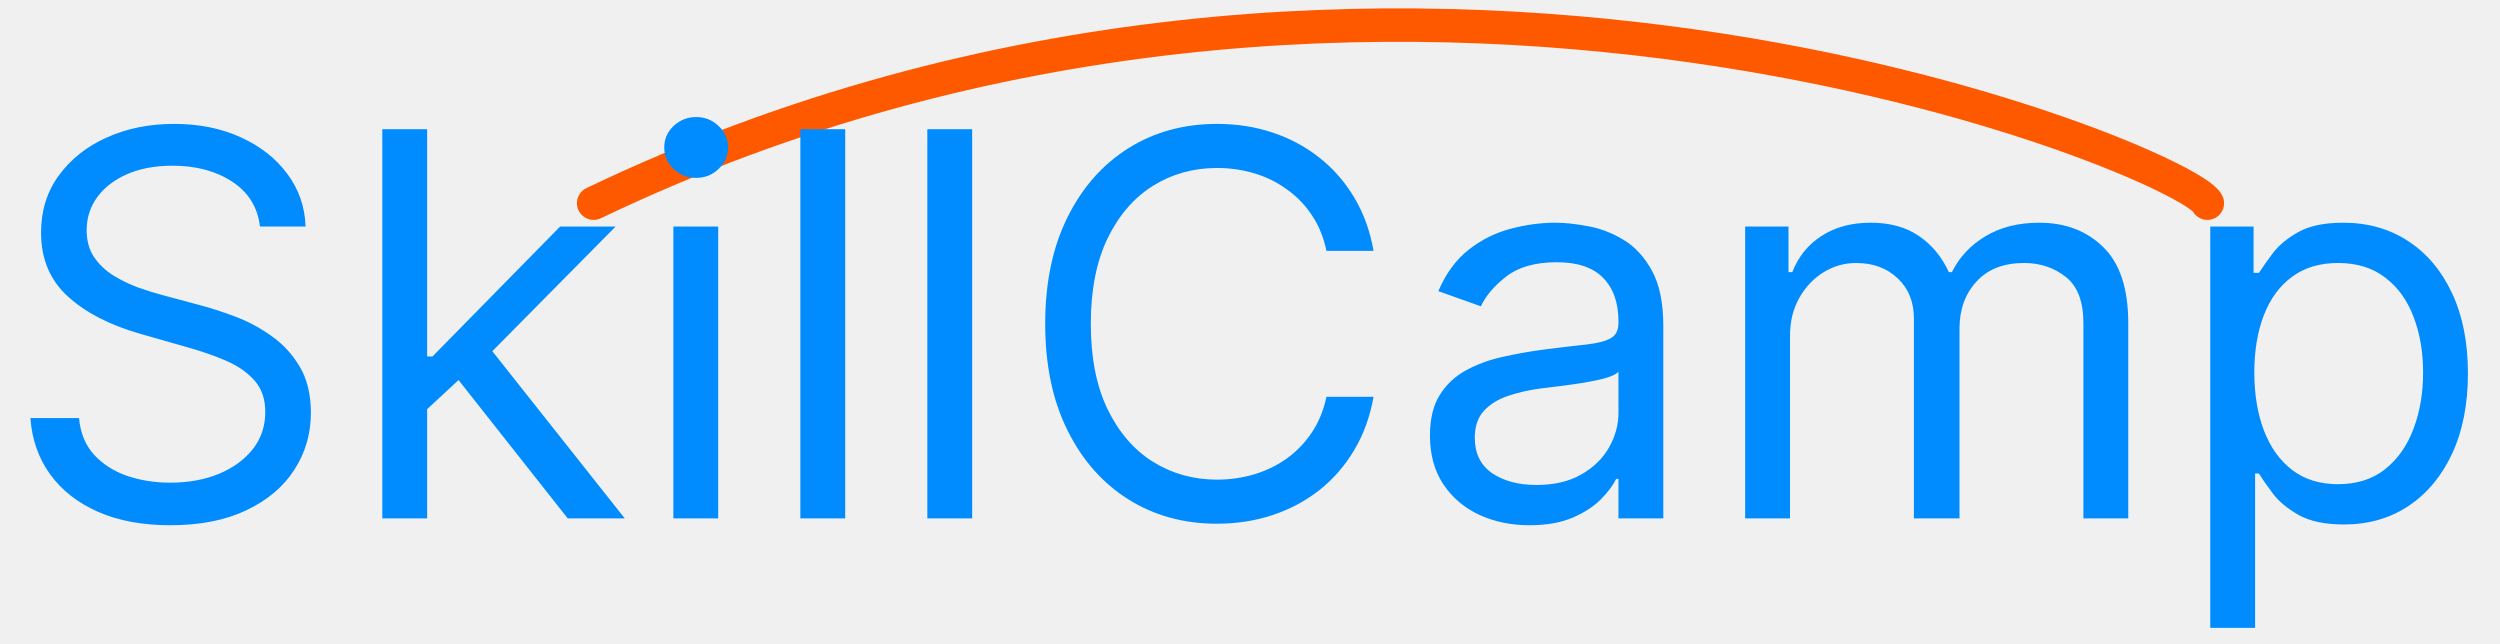
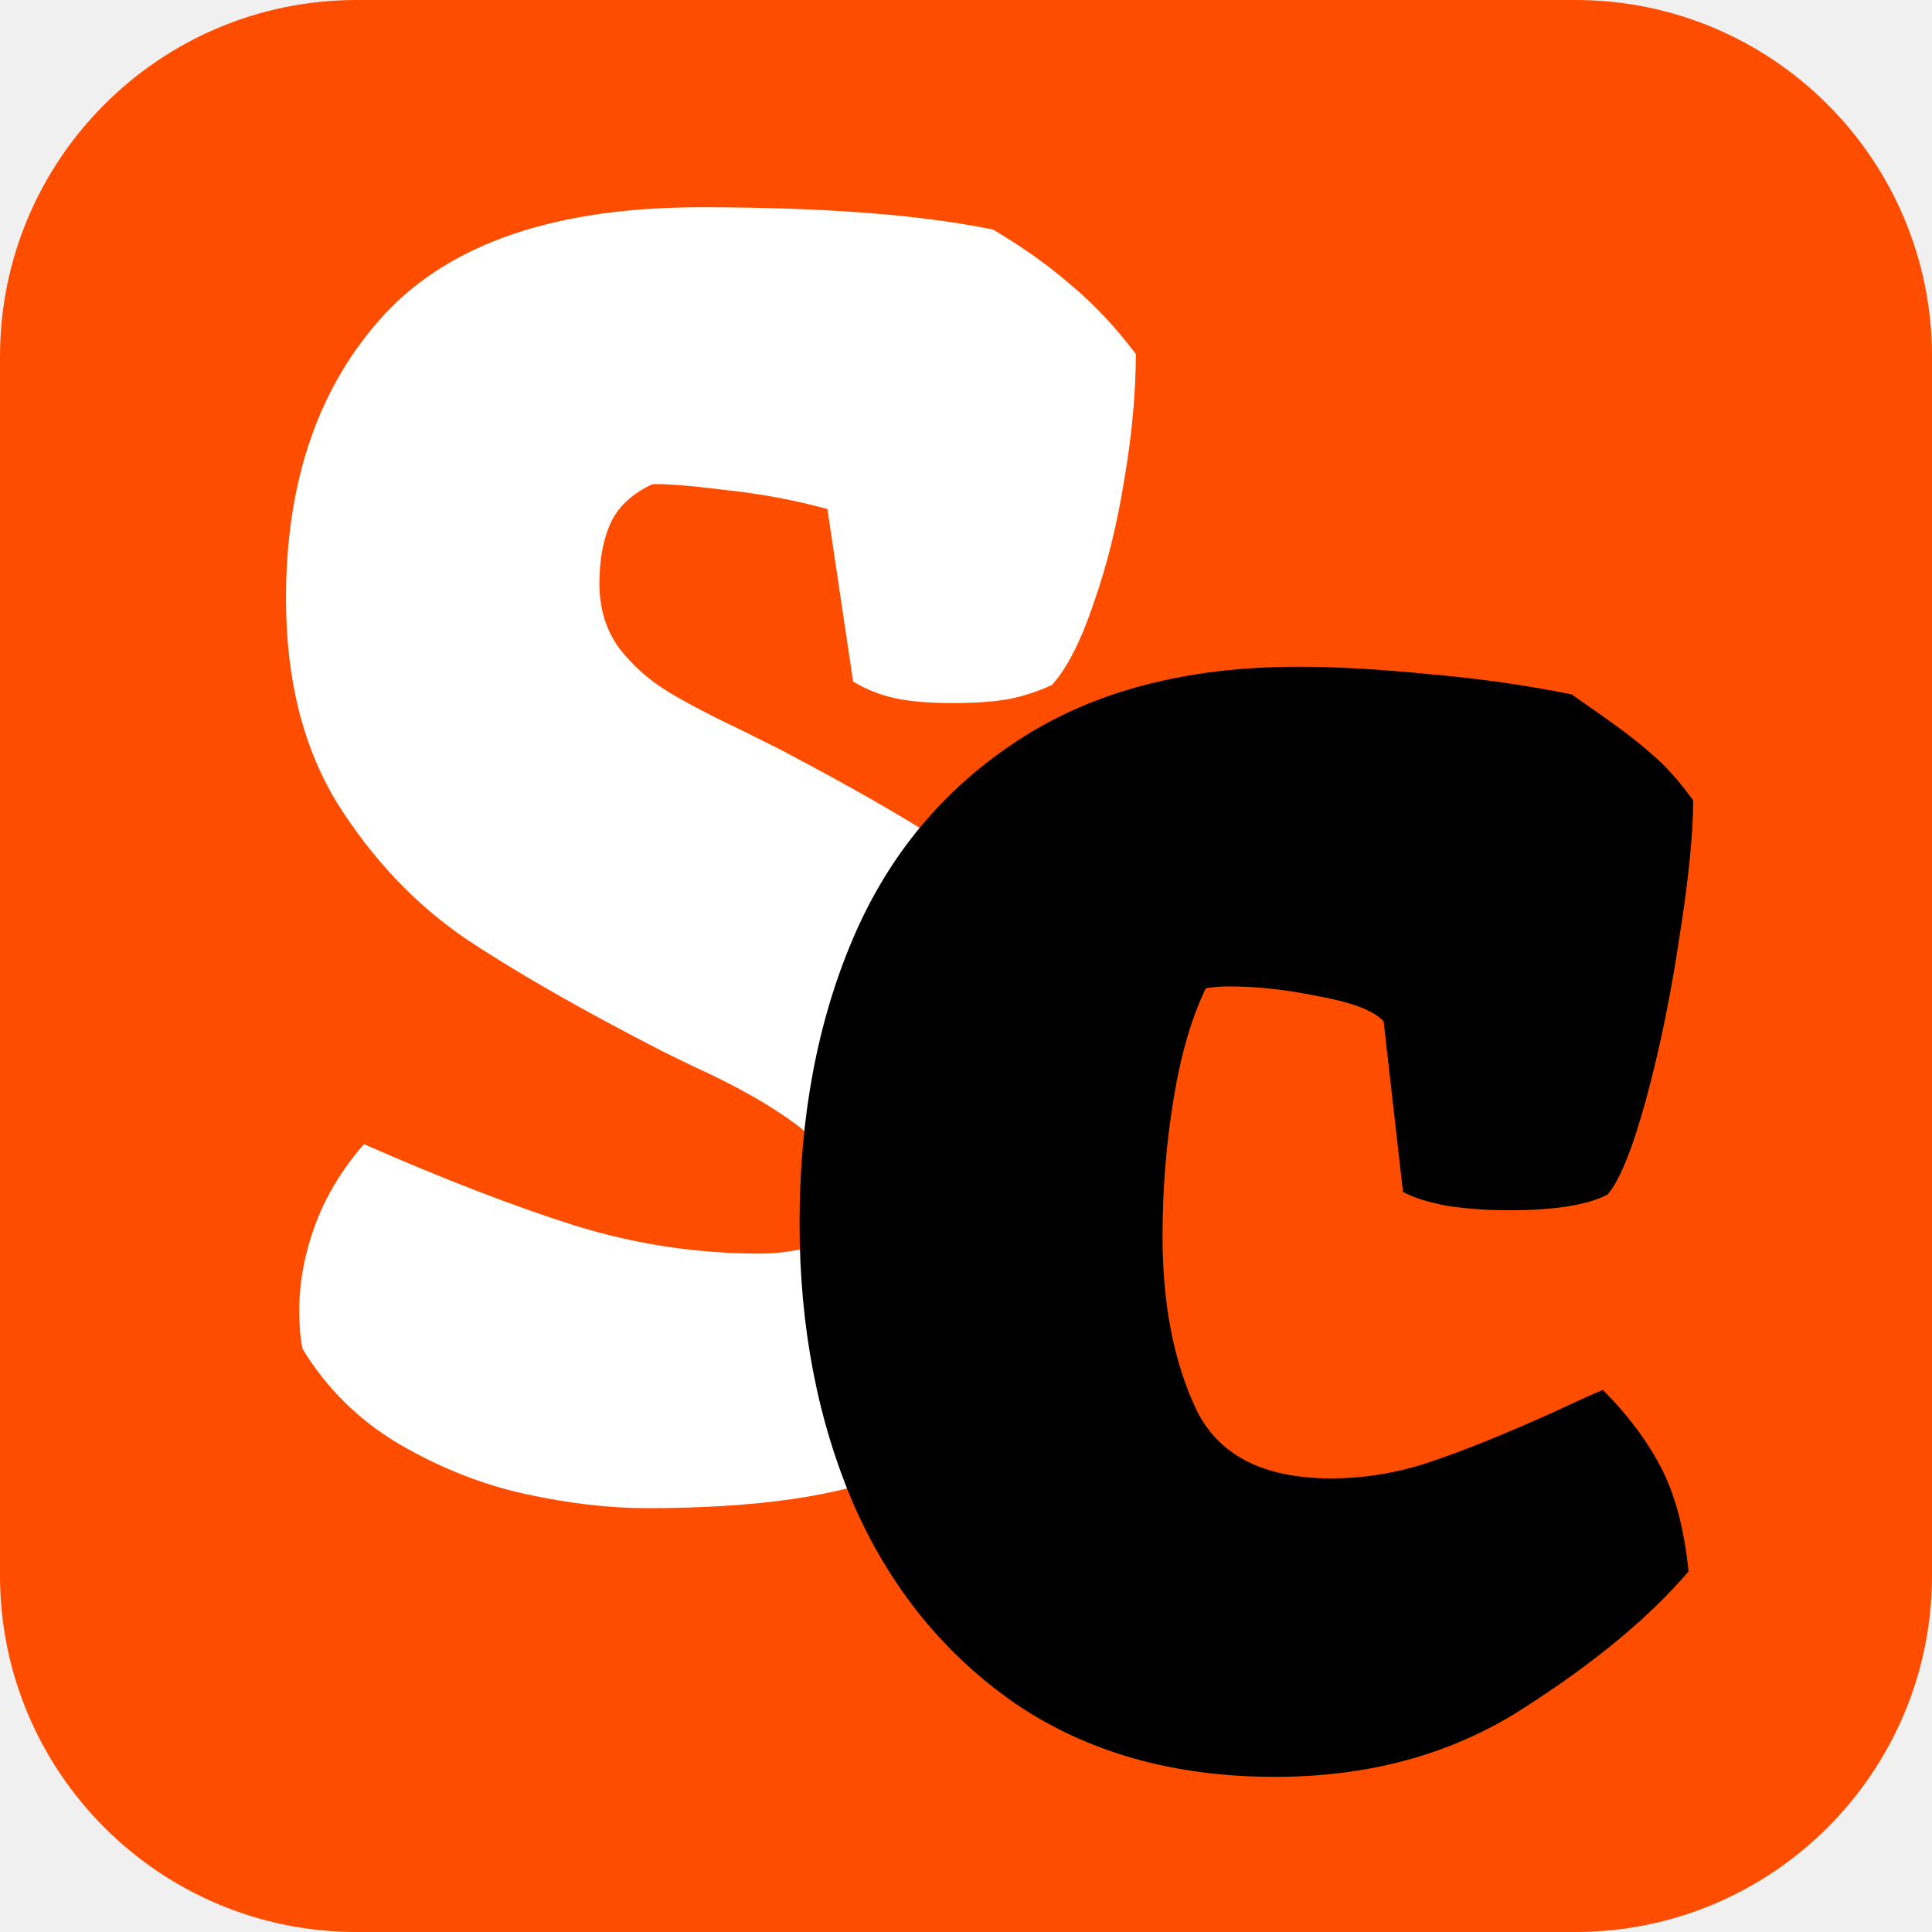
- <svg xmlns="http://www.w3.org/2000/svg" width="299" height="77" viewBox="0 0 299 77" fill="none">
-   <path d="M71 24.3C166 -21.2 262 19.633 264 24.3" stroke="#FF5900" stroke-width="4" stroke-linecap="round" />
-   <path d="M31.091 27.091C30.818 24.788 29.712 23 27.773 21.727C25.833 20.454 23.454 19.818 20.636 19.818C18.576 19.818 16.773 20.151 15.227 20.818C13.697 21.485 12.5 22.401 11.636 23.568C10.788 24.735 10.364 26.061 10.364 27.546C10.364 28.788 10.659 29.856 11.25 30.75C11.856 31.629 12.629 32.364 13.568 32.955C14.508 33.53 15.492 34.008 16.523 34.386C17.553 34.75 18.5 35.045 19.364 35.273L24.091 36.545C25.303 36.864 26.651 37.303 28.136 37.864C29.636 38.424 31.068 39.189 32.432 40.159C33.811 41.114 34.947 42.341 35.841 43.841C36.735 45.341 37.182 47.182 37.182 49.364C37.182 51.879 36.523 54.151 35.205 56.182C33.901 58.212 31.992 59.826 29.477 61.023C26.977 62.22 23.939 62.818 20.364 62.818C17.03 62.818 14.144 62.28 11.704 61.205C9.28 60.129 7.371 58.629 5.977 56.705C4.598 54.78 3.818 52.545 3.636 50H9.455C9.606 51.758 10.197 53.212 11.227 54.364C12.273 55.5 13.591 56.349 15.182 56.909C16.788 57.455 18.515 57.727 20.364 57.727C22.515 57.727 24.447 57.379 26.159 56.682C27.871 55.97 29.227 54.985 30.227 53.727C31.227 52.455 31.727 50.97 31.727 49.273C31.727 47.727 31.296 46.47 30.432 45.5C29.568 44.53 28.432 43.742 27.023 43.136C25.614 42.53 24.091 42 22.454 41.545L16.727 39.909C13.091 38.864 10.212 37.371 8.091 35.432C5.97 33.492 4.909 30.954 4.909 27.818C4.909 25.212 5.614 22.939 7.023 21C8.447 19.046 10.356 17.53 12.75 16.454C15.159 15.364 17.849 14.818 20.818 14.818C23.818 14.818 26.485 15.356 28.818 16.432C31.151 17.492 33 18.947 34.364 20.796C35.742 22.644 36.47 24.742 36.545 27.091H31.091ZM50.722 49.273L50.631 42.636H51.722L66.994 27.091H73.631L57.358 43.545H56.903L50.722 49.273ZM45.722 62V15.454H51.085V62H45.722ZM67.903 62L54.267 44.727L58.085 41L74.722 62H67.903ZM80.534 62V27.091H85.898V62H80.534ZM83.261 21.273C82.216 21.273 81.314 20.917 80.557 20.204C79.814 19.492 79.443 18.636 79.443 17.636C79.443 16.636 79.814 15.78 80.557 15.068C81.314 14.356 82.216 14 83.261 14C84.307 14 85.201 14.356 85.943 15.068C86.701 15.78 87.079 16.636 87.079 17.636C87.079 18.636 86.701 19.492 85.943 20.204C85.201 20.917 84.307 21.273 83.261 21.273ZM101.085 15.454V62H95.722V15.454H101.085ZM116.273 15.454V62H110.909V15.454H116.273ZM164.278 30H158.642C158.309 28.379 157.725 26.954 156.892 25.727C156.074 24.5 155.074 23.47 153.892 22.636C152.725 21.788 151.43 21.151 150.006 20.727C148.581 20.303 147.097 20.091 145.551 20.091C142.733 20.091 140.18 20.803 137.892 22.227C135.619 23.651 133.809 25.75 132.46 28.523C131.127 31.296 130.46 34.697 130.46 38.727C130.46 42.758 131.127 46.159 132.46 48.932C133.809 51.705 135.619 53.803 137.892 55.227C140.18 56.651 142.733 57.364 145.551 57.364C147.097 57.364 148.581 57.151 150.006 56.727C151.43 56.303 152.725 55.674 153.892 54.841C155.074 53.992 156.074 52.955 156.892 51.727C157.725 50.485 158.309 49.061 158.642 47.455H164.278C163.854 49.833 163.081 51.962 161.96 53.841C160.839 55.72 159.445 57.318 157.778 58.636C156.112 59.939 154.241 60.932 152.165 61.614C150.104 62.295 147.9 62.636 145.551 62.636C141.581 62.636 138.051 61.667 134.96 59.727C131.869 57.788 129.438 55.03 127.665 51.455C125.892 47.879 125.006 43.636 125.006 38.727C125.006 33.818 125.892 29.576 127.665 26C129.438 22.424 131.869 19.667 134.96 17.727C138.051 15.788 141.581 14.818 145.551 14.818C147.9 14.818 150.104 15.159 152.165 15.841C154.241 16.523 156.112 17.523 157.778 18.841C159.445 20.144 160.839 21.735 161.96 23.614C163.081 25.477 163.854 27.606 164.278 30ZM182.932 62.818C180.72 62.818 178.712 62.401 176.909 61.568C175.106 60.72 173.674 59.5 172.614 57.909C171.553 56.303 171.023 54.364 171.023 52.091C171.023 50.091 171.417 48.47 172.205 47.227C172.992 45.97 174.045 44.985 175.364 44.273C176.682 43.561 178.136 43.03 179.727 42.682C181.333 42.318 182.947 42.03 184.568 41.818C186.689 41.545 188.409 41.341 189.727 41.205C191.061 41.053 192.03 40.803 192.636 40.455C193.258 40.106 193.568 39.5 193.568 38.636V38.455C193.568 36.212 192.955 34.47 191.727 33.227C190.515 31.985 188.674 31.364 186.205 31.364C183.644 31.364 181.636 31.924 180.182 33.045C178.727 34.167 177.705 35.364 177.114 36.636L172.023 34.818C172.932 32.697 174.144 31.046 175.659 29.864C177.189 28.667 178.856 27.833 180.659 27.364C182.477 26.879 184.265 26.636 186.023 26.636C187.144 26.636 188.432 26.773 189.886 27.046C191.356 27.303 192.773 27.841 194.136 28.659C195.515 29.477 196.659 30.712 197.568 32.364C198.477 34.015 198.932 36.227 198.932 39V62H193.568V57.273H193.295C192.932 58.03 192.326 58.841 191.477 59.705C190.629 60.568 189.5 61.303 188.091 61.909C186.682 62.515 184.962 62.818 182.932 62.818ZM183.75 58C185.871 58 187.659 57.583 189.114 56.75C190.583 55.917 191.689 54.841 192.432 53.523C193.189 52.205 193.568 50.818 193.568 49.364V44.455C193.341 44.727 192.841 44.977 192.068 45.205C191.311 45.417 190.432 45.606 189.432 45.773C188.447 45.924 187.485 46.061 186.545 46.182C185.621 46.288 184.871 46.379 184.295 46.455C182.902 46.636 181.598 46.932 180.386 47.341C179.189 47.735 178.22 48.333 177.477 49.136C176.75 49.924 176.386 51 176.386 52.364C176.386 54.227 177.076 55.636 178.455 56.591C179.848 57.53 181.614 58 183.75 58ZM208.722 62V27.091H213.903V32.545H214.358C215.085 30.682 216.259 29.235 217.881 28.204C219.502 27.159 221.449 26.636 223.722 26.636C226.025 26.636 227.941 27.159 229.472 28.204C231.017 29.235 232.222 30.682 233.085 32.545H233.449C234.343 30.742 235.684 29.311 237.472 28.25C239.259 27.174 241.403 26.636 243.903 26.636C247.025 26.636 249.578 27.614 251.562 29.568C253.547 31.508 254.54 34.53 254.54 38.636V62H249.176V38.636C249.176 36.061 248.472 34.22 247.062 33.114C245.653 32.008 243.994 31.454 242.085 31.454C239.631 31.454 237.729 32.197 236.381 33.682C235.032 35.151 234.358 37.015 234.358 39.273V62H228.903V38.091C228.903 36.106 228.259 34.508 226.972 33.295C225.684 32.068 224.025 31.454 221.994 31.454C220.6 31.454 219.297 31.826 218.085 32.568C216.888 33.311 215.919 34.341 215.176 35.659C214.449 36.962 214.085 38.47 214.085 40.182V62H208.722ZM264.347 75.091V27.091H269.528V32.636H270.165C270.559 32.03 271.104 31.258 271.801 30.318C272.513 29.364 273.528 28.515 274.847 27.773C276.18 27.015 277.983 26.636 280.256 26.636C283.195 26.636 285.786 27.371 288.028 28.841C290.271 30.311 292.021 32.394 293.278 35.091C294.536 37.788 295.165 40.97 295.165 44.636C295.165 48.333 294.536 51.538 293.278 54.25C292.021 56.947 290.278 59.038 288.051 60.523C285.824 61.992 283.256 62.727 280.347 62.727C278.104 62.727 276.309 62.356 274.96 61.614C273.612 60.856 272.574 60 271.847 59.045C271.119 58.076 270.559 57.273 270.165 56.636H269.71V75.091H264.347ZM269.619 44.545C269.619 47.182 270.006 49.508 270.778 51.523C271.551 53.523 272.68 55.091 274.165 56.227C275.65 57.349 277.468 57.909 279.619 57.909C281.862 57.909 283.733 57.318 285.233 56.136C286.748 54.939 287.884 53.333 288.642 51.318C289.415 49.288 289.801 47.03 289.801 44.545C289.801 42.091 289.422 39.879 288.665 37.909C287.922 35.924 286.794 34.356 285.278 33.205C283.778 32.038 281.892 31.454 279.619 31.454C277.438 31.454 275.604 32.008 274.119 33.114C272.634 34.205 271.513 35.735 270.756 37.705C269.998 39.659 269.619 41.939 269.619 44.545Z" fill="#008CFF" />
+ <svg xmlns="http://www.w3.org/2000/svg" width="1024" height="1024" viewBox="0 0 1024 1024" fill="none">
+   <rect width="1024" height="1024" rx="189" fill="#FF4D00" />
+   <path d="M158.609 694.76C158.609 679.818 161.393 664.73 166.959 649.496C172.525 634.262 181.168 619.906 192.887 606.43C235.66 625.18 272.867 639.535 304.508 649.496C336.441 659.457 369.254 664.438 402.945 664.438C409.098 664.438 415.396 663.852 421.842 662.68C428.58 661.508 433.854 659.896 437.662 657.846C439.127 654.623 440.299 650.521 441.178 645.541C442.057 640.268 442.496 636.02 442.496 632.797C442.496 618.441 435.611 606.137 421.842 595.883C408.072 585.629 389.908 575.375 367.35 565.121L351.969 557.65C308.023 535.092 272.721 514.877 246.061 497.006C219.693 478.842 197.281 455.111 178.824 425.814C160.66 396.225 151.578 360.043 151.578 317.27C151.578 254.574 169.01 204.33 203.873 166.537C239.029 128.744 294.84 109.848 371.305 109.848C436.637 109.848 488.346 113.803 526.432 121.713C542.252 131.088 556.021 140.902 567.74 151.156C579.752 161.117 591.178 173.275 602.018 187.631C602.018 208.139 599.967 230.404 595.865 254.428C592.057 278.158 586.637 299.984 579.605 319.906C572.867 339.828 565.543 354.184 557.633 362.973C550.895 366.195 543.424 368.686 535.221 370.443C527.018 371.908 516.91 372.641 504.898 372.641C492.301 372.641 482.047 371.762 474.137 370.004C466.227 368.246 458.902 365.316 452.164 361.215L438.541 269.809C421.549 265.121 403.531 261.752 384.488 259.701C365.445 257.357 352.555 256.332 345.816 256.625C334.977 261.605 327.506 268.637 323.404 277.719C319.596 286.508 317.691 297.055 317.691 309.359C317.691 322.543 321.207 333.969 328.238 343.637C335.562 353.012 344.352 360.775 354.605 366.928C364.859 373.08 378.043 379.965 394.156 387.582L413.492 397.25C455.387 419.223 488.346 438.412 512.369 454.818C536.393 471.225 556.461 492.025 572.574 517.221C588.98 542.123 597.184 572.299 597.184 607.748C597.184 649.057 586.344 684.652 564.664 714.535C542.984 744.125 515.152 765.512 481.168 778.695C462.711 786.02 442.35 791.293 420.084 794.516C397.818 797.738 372.037 799.35 342.74 799.35C322.818 799.35 301.432 796.859 278.58 791.879C255.729 786.898 233.463 778.109 211.783 765.512C190.396 752.914 173.258 736.068 160.367 714.975C159.195 709.408 158.609 702.67 158.609 694.76Z" fill="white" />
+   <path d="M423.785 648.309C423.785 591.993 433.225 541.701 452.105 497.43C470.986 453.159 500.12 418.165 539.508 392.449C579.221 366.408 628.701 353.387 687.945 353.387C708.128 353.387 731.24 354.689 757.281 357.293C783.648 359.572 808.876 363.152 832.965 368.035L842.73 374.871C857.379 384.962 868.121 393.1 874.957 399.285C882.118 405.145 889.605 413.445 897.418 424.188C897.418 441.766 894.977 466.017 890.094 496.941C885.536 527.54 879.677 556.023 872.516 582.391C865.354 608.758 858.518 625.685 852.008 633.172C841.266 638.706 823.85 641.473 799.762 641.473C788.043 641.473 776.975 640.659 766.559 639.031C756.467 637.078 748.818 634.637 743.609 631.707L733.355 541.375C728.473 535.841 717.242 531.447 699.664 528.191C682.411 524.611 666.461 522.82 651.812 522.82C647.255 522.82 643.023 523.146 639.117 523.797C631.63 539.096 625.934 558.628 622.027 582.391C618.121 606.154 616.168 630.405 616.168 655.145C616.168 690.952 622.027 721.388 633.746 746.453C645.465 771.193 669.391 783.562 705.523 783.562C723.427 783.562 741.005 780.633 758.258 774.773C775.836 768.914 797.971 759.962 824.664 747.918C835.732 742.71 844.033 738.966 849.566 736.688C862.587 749.708 872.841 763.38 880.328 777.703C887.815 792.026 892.698 810.418 894.977 832.879C874.143 857.293 844.846 881.544 807.086 905.633C769.651 929.721 725.868 941.766 675.738 941.766C622.353 941.766 576.617 928.908 538.531 903.191C500.771 877.15 472.125 841.993 452.594 797.723C433.388 753.126 423.785 703.322 423.785 648.309Z" fill="black" />
</svg>
